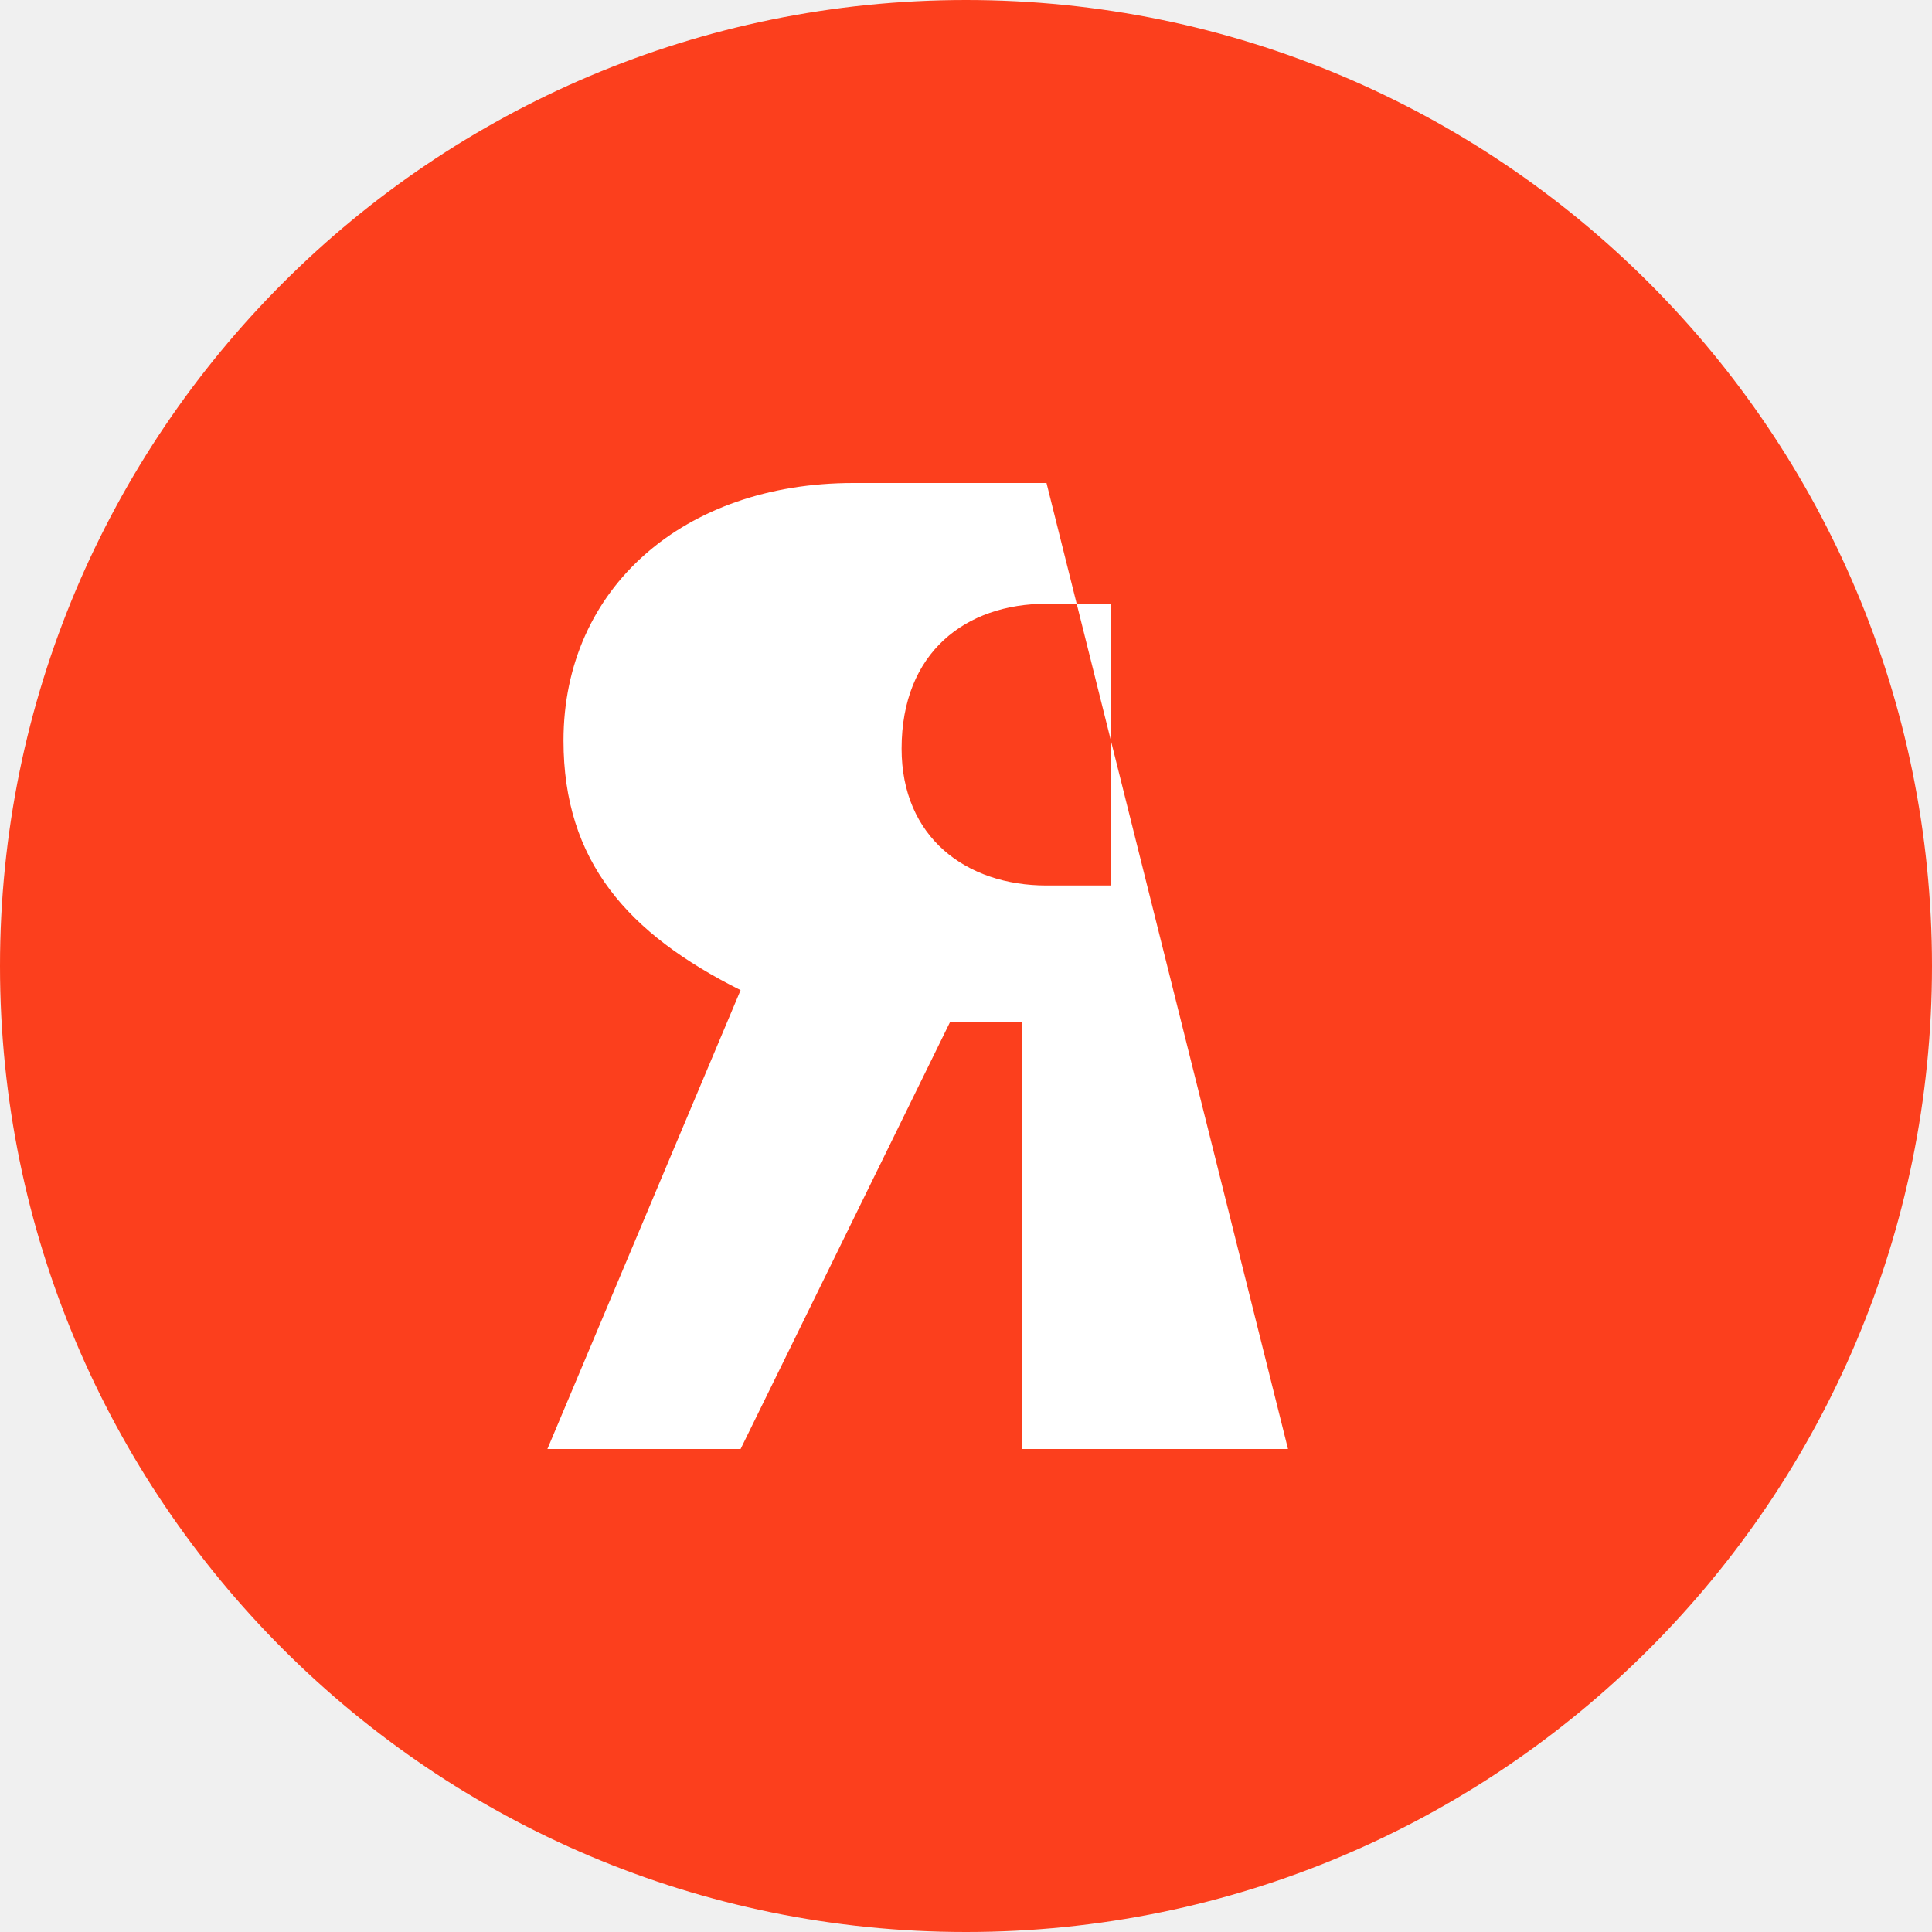
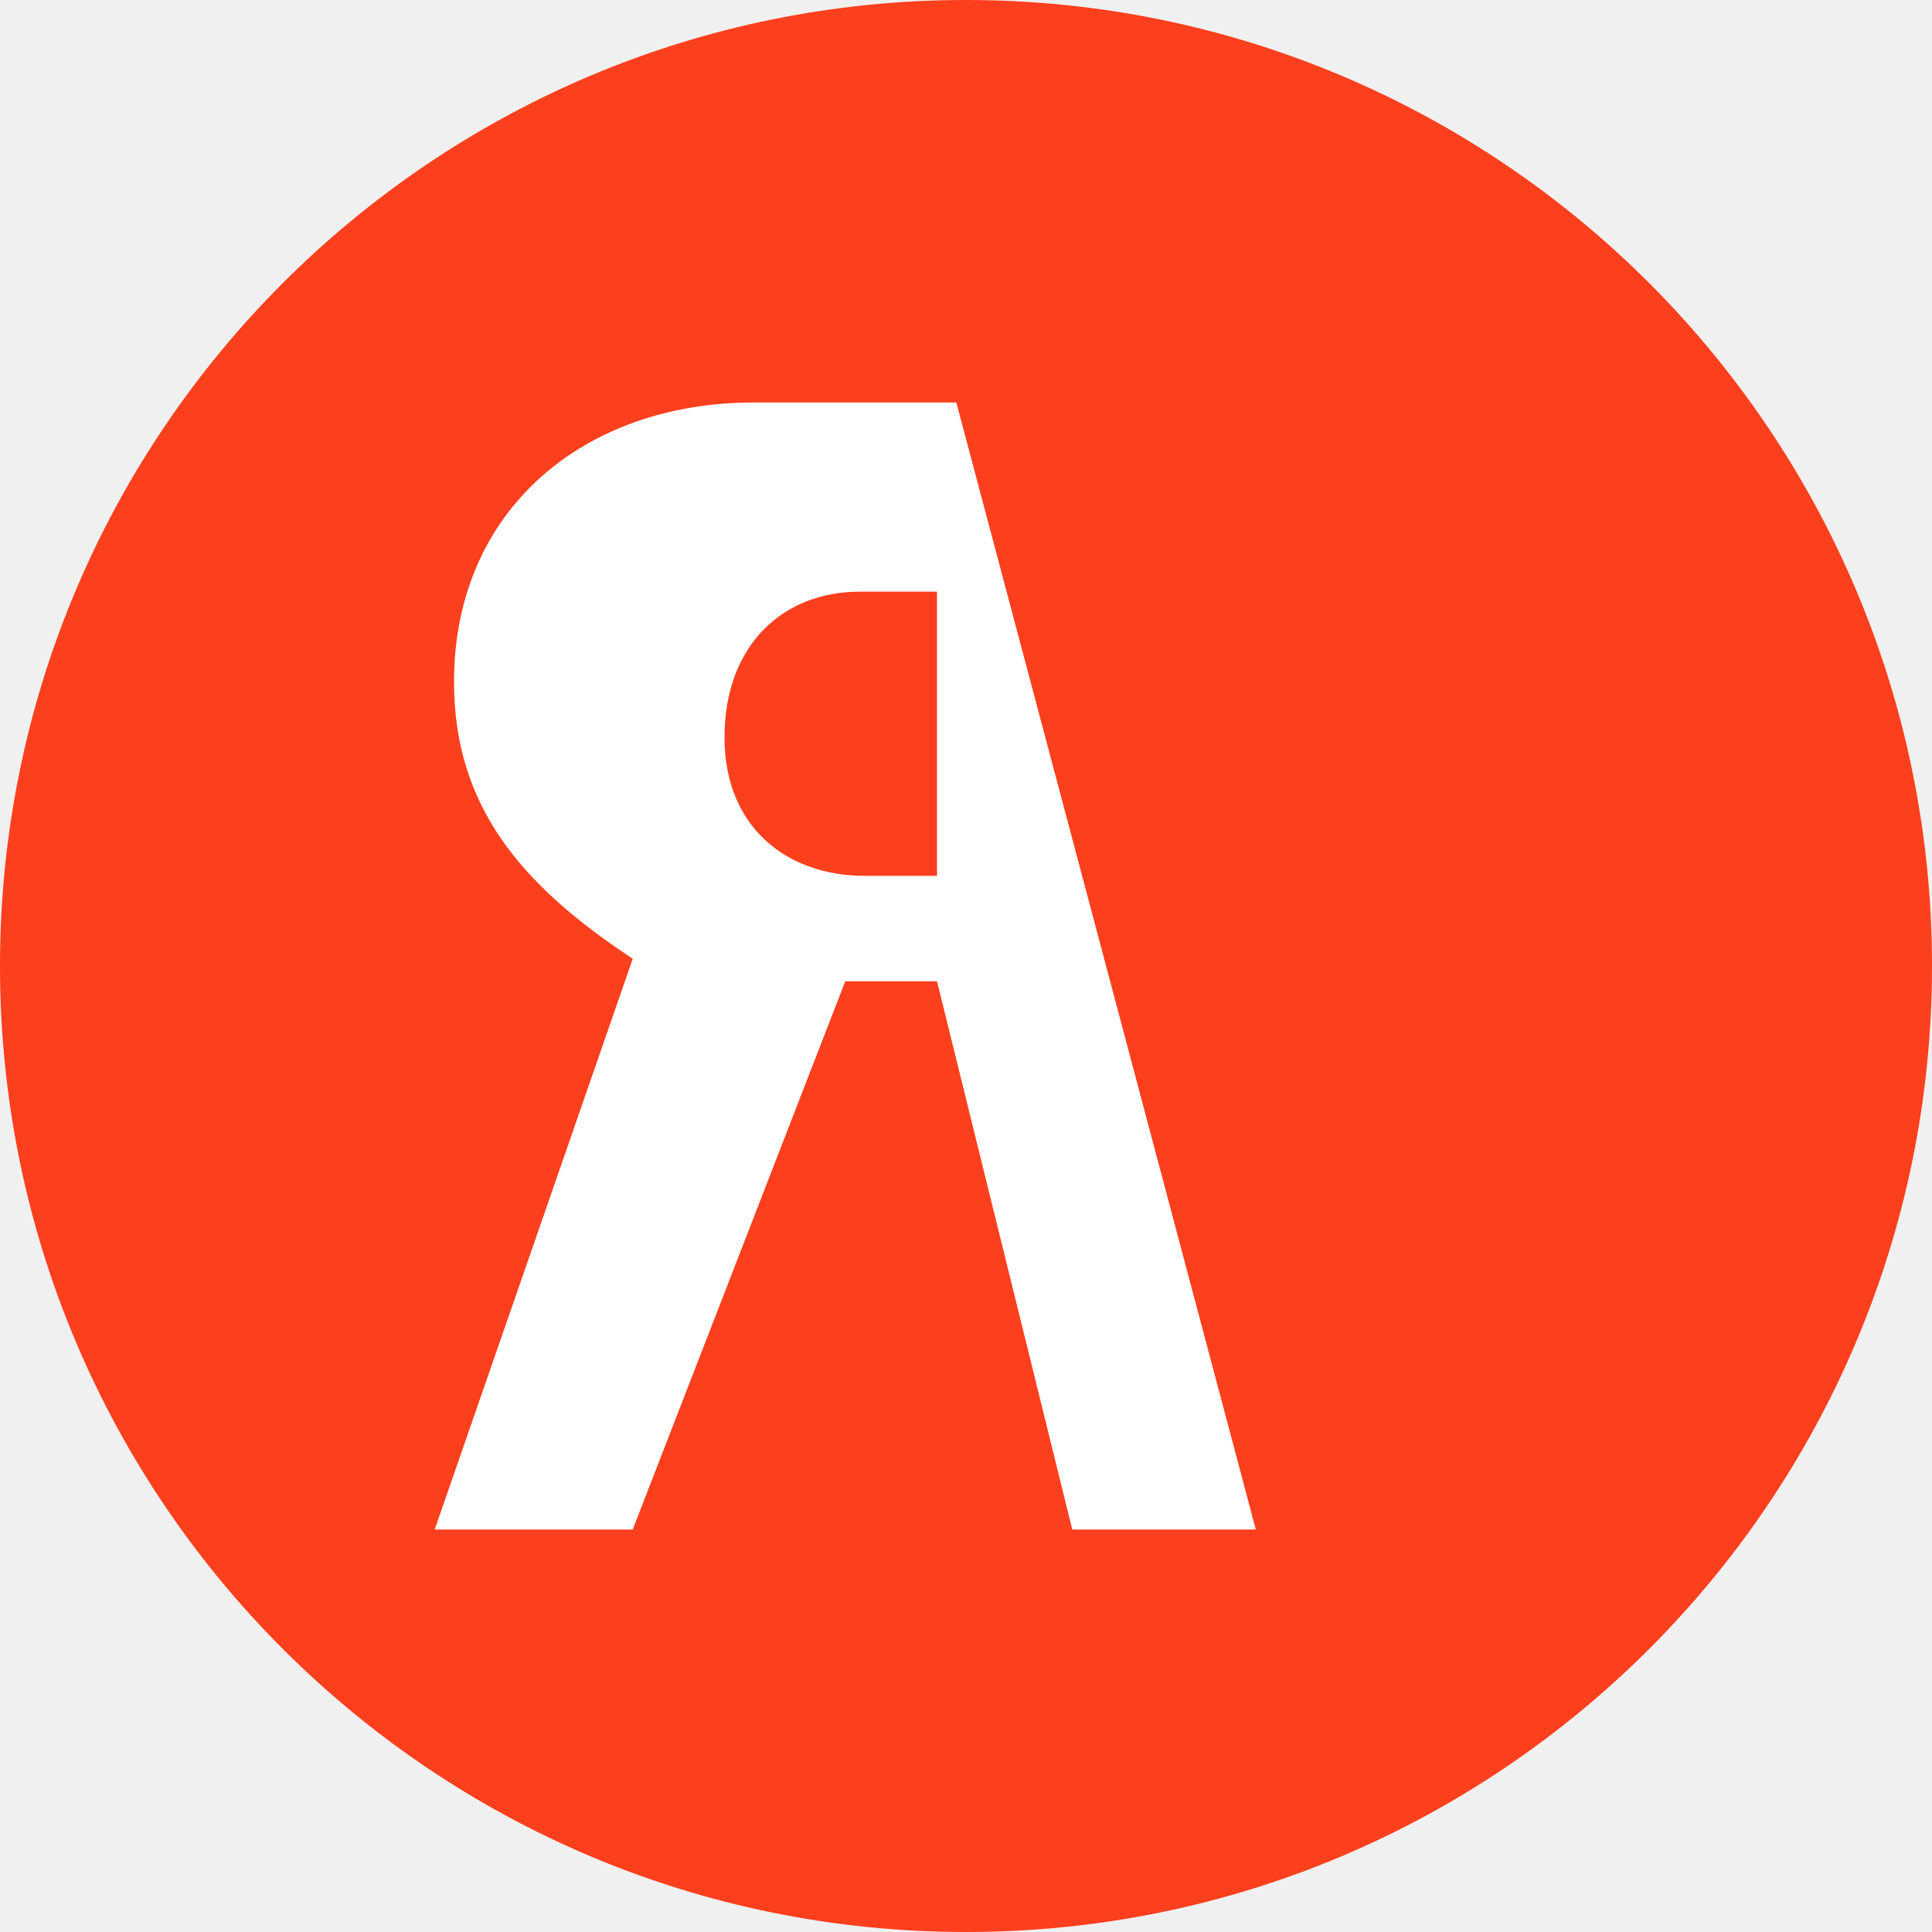
<svg xmlns="http://www.w3.org/2000/svg" width="24" height="24" viewBox="0 0 24 24" aria-hidden="true" focusable="false">
  <circle cx="12" cy="12" r="12" fill="#FC3F1D" />
-   <path d="M13.8 18h2.2L13 6h-2.4c-2.1 0-3.6 1.3-3.6 3.2 0 1.5.8 2.4 2.2 3.1L6.8 18h2.4l2.6-5.3h.9V18zm0-7h-.8c-1 0-1.8-.6-1.8-1.7 0-1.2.8-1.8 1.8-1.8h.8v3.5z" fill="#fff" />
+   <path d="M13.32 19H15.6L11.88 5H9.36C7.26 5 5.64 6.33 5.64 8.47C5.64 10.02 6.48 11 7.86 11.91L5.4 19H7.86L10.5 12.19H11.64L13.32 19ZM11.64 10.88H10.74C9.78 10.88 9 10.28 9 9.16C9 8.02 9.72 7.35 10.68 7.35H11.64V10.88Z" fill="#fff" />
</svg>
